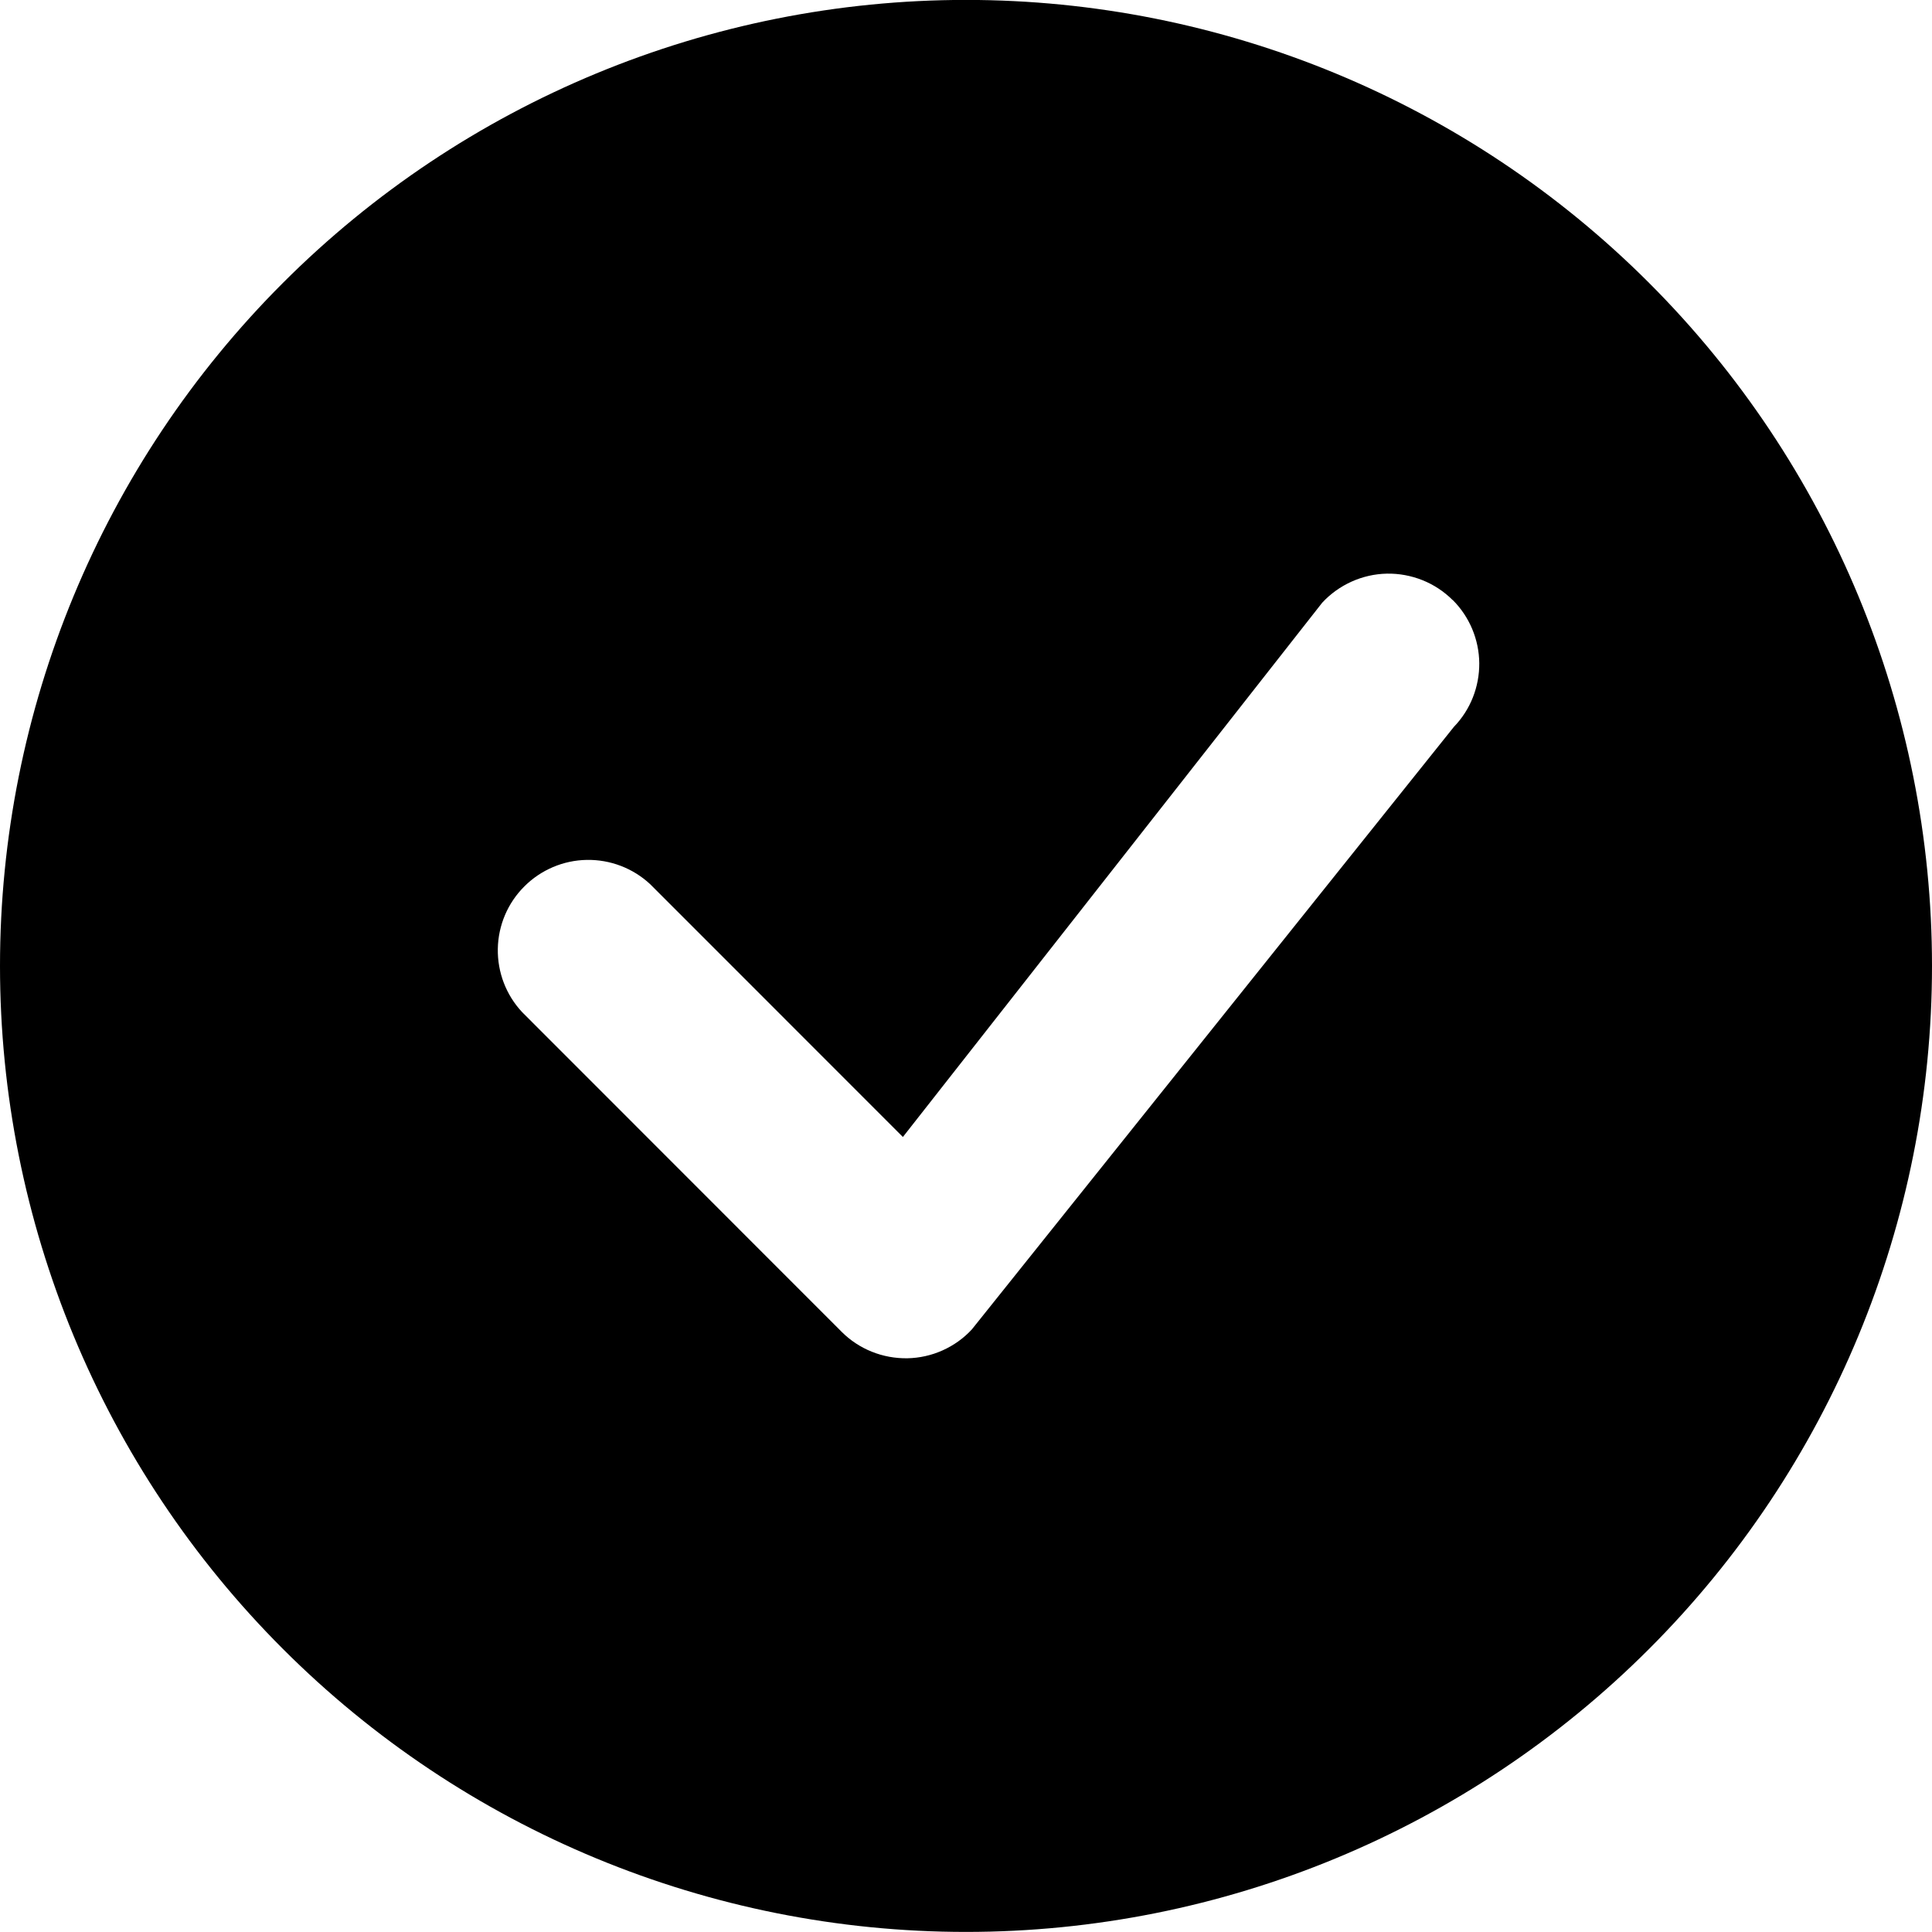
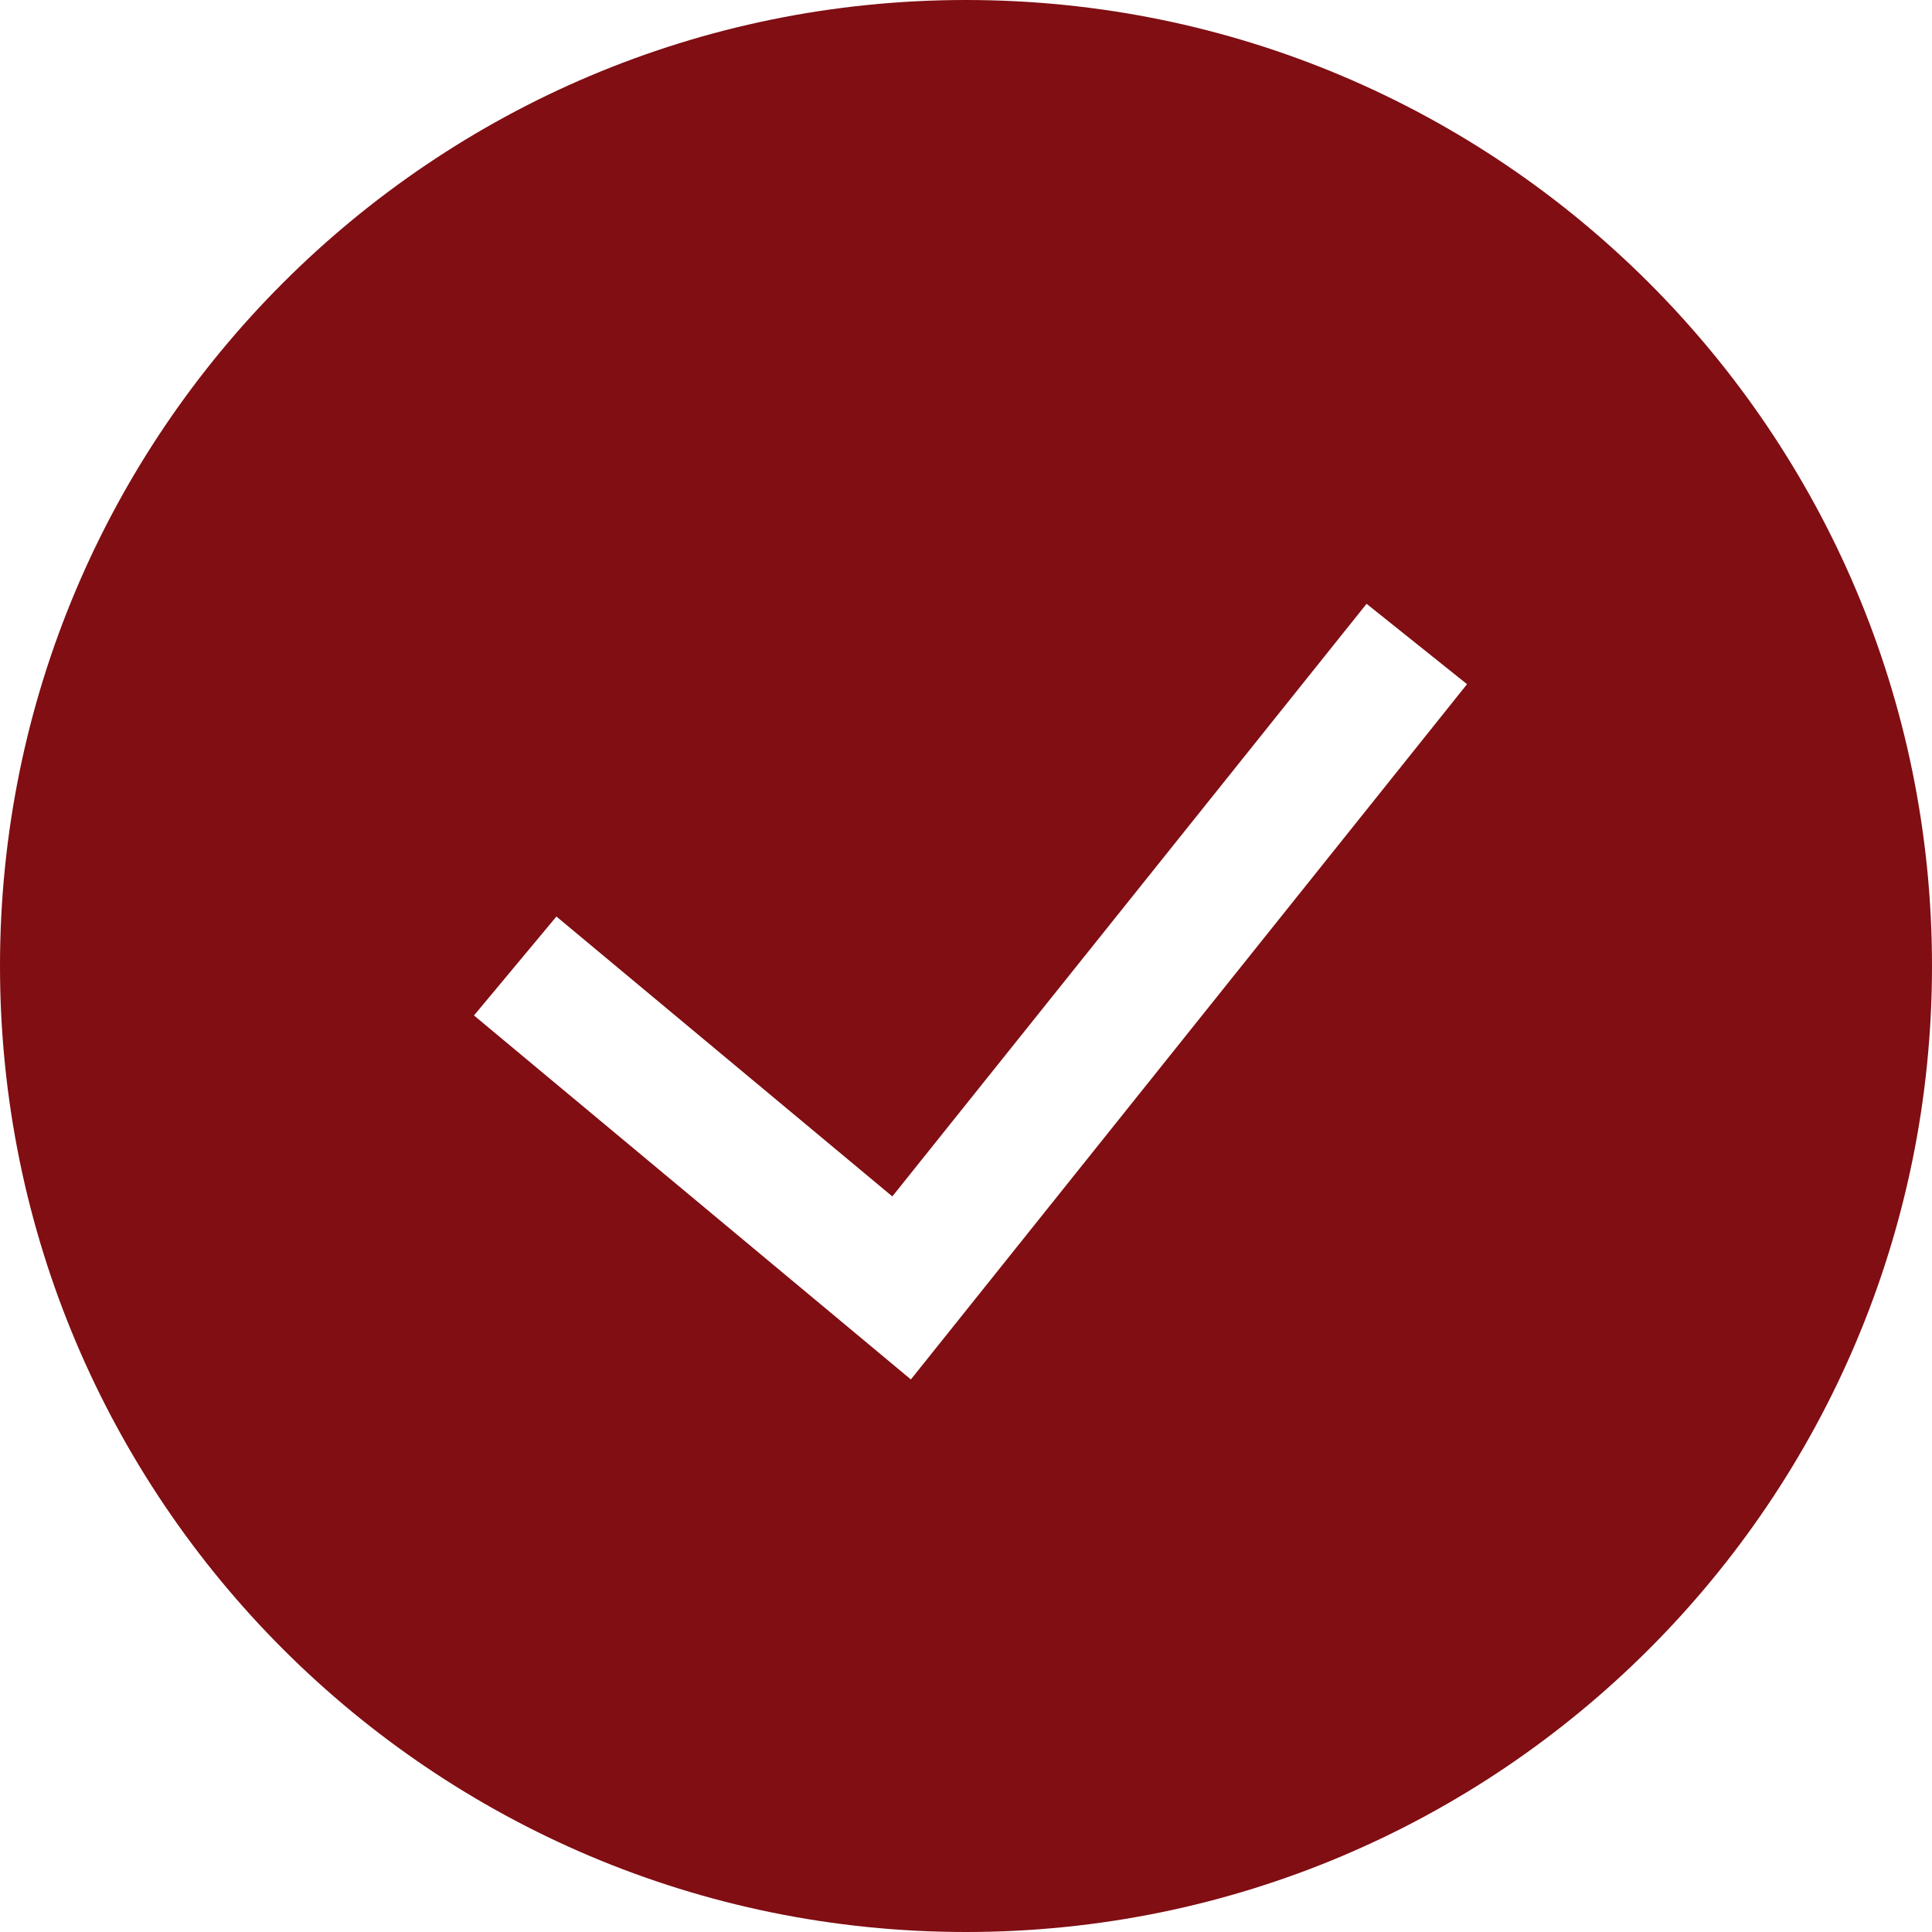
- <svg xmlns="http://www.w3.org/2000/svg" width="24" height="24" viewBox="0 0 24 24" fill="none">
-   <path fill-rule="evenodd" clip-rule="evenodd" d="M24 11.999C24 15.182 22.736 18.234 20.485 20.484C18.235 22.735 15.183 23.999 12 23.999C8.817 23.999 5.765 22.735 3.515 20.484C1.264 18.234 0 15.182 0 11.999C0 8.816 1.264 5.764 3.515 3.514C5.765 1.263 8.817 -0.001 12 -0.001C15.183 -0.001 18.235 1.263 20.485 3.514C22.736 5.764 24 8.816 24 11.999V11.999ZM18.045 7.454C17.938 7.347 17.81 7.263 17.67 7.207C17.529 7.151 17.379 7.123 17.228 7.126C17.077 7.129 16.928 7.163 16.79 7.225C16.652 7.287 16.528 7.376 16.425 7.487L11.216 14.124L8.076 10.983C7.863 10.785 7.581 10.677 7.289 10.682C6.998 10.687 6.72 10.805 6.514 11.011C6.307 11.217 6.189 11.495 6.184 11.787C6.179 12.078 6.287 12.36 6.486 12.573L10.455 16.544C10.562 16.651 10.689 16.735 10.829 16.791C10.97 16.848 11.12 16.875 11.271 16.873C11.422 16.87 11.571 16.837 11.709 16.775C11.847 16.713 11.971 16.625 12.073 16.514L18.061 9.029C18.266 8.817 18.378 8.533 18.376 8.238C18.373 7.944 18.255 7.662 18.047 7.454H18.045Z" fill="black" />
+ <svg xmlns="http://www.w3.org/2000/svg" width="25" height="25" viewBox="0 0 15 15">
+   <path fill="#800e13" fill-rule="evenodd" d="M0 7.5a7.5 7.5 0 1 1 15 0a7.5 7.5 0 0 1-15 0m7.072 3.21l4.318-5.398l-.78-.624l-3.682 4.601L4.32 7.116l-.64.768z" clip-rule="evenodd" />
</svg>
